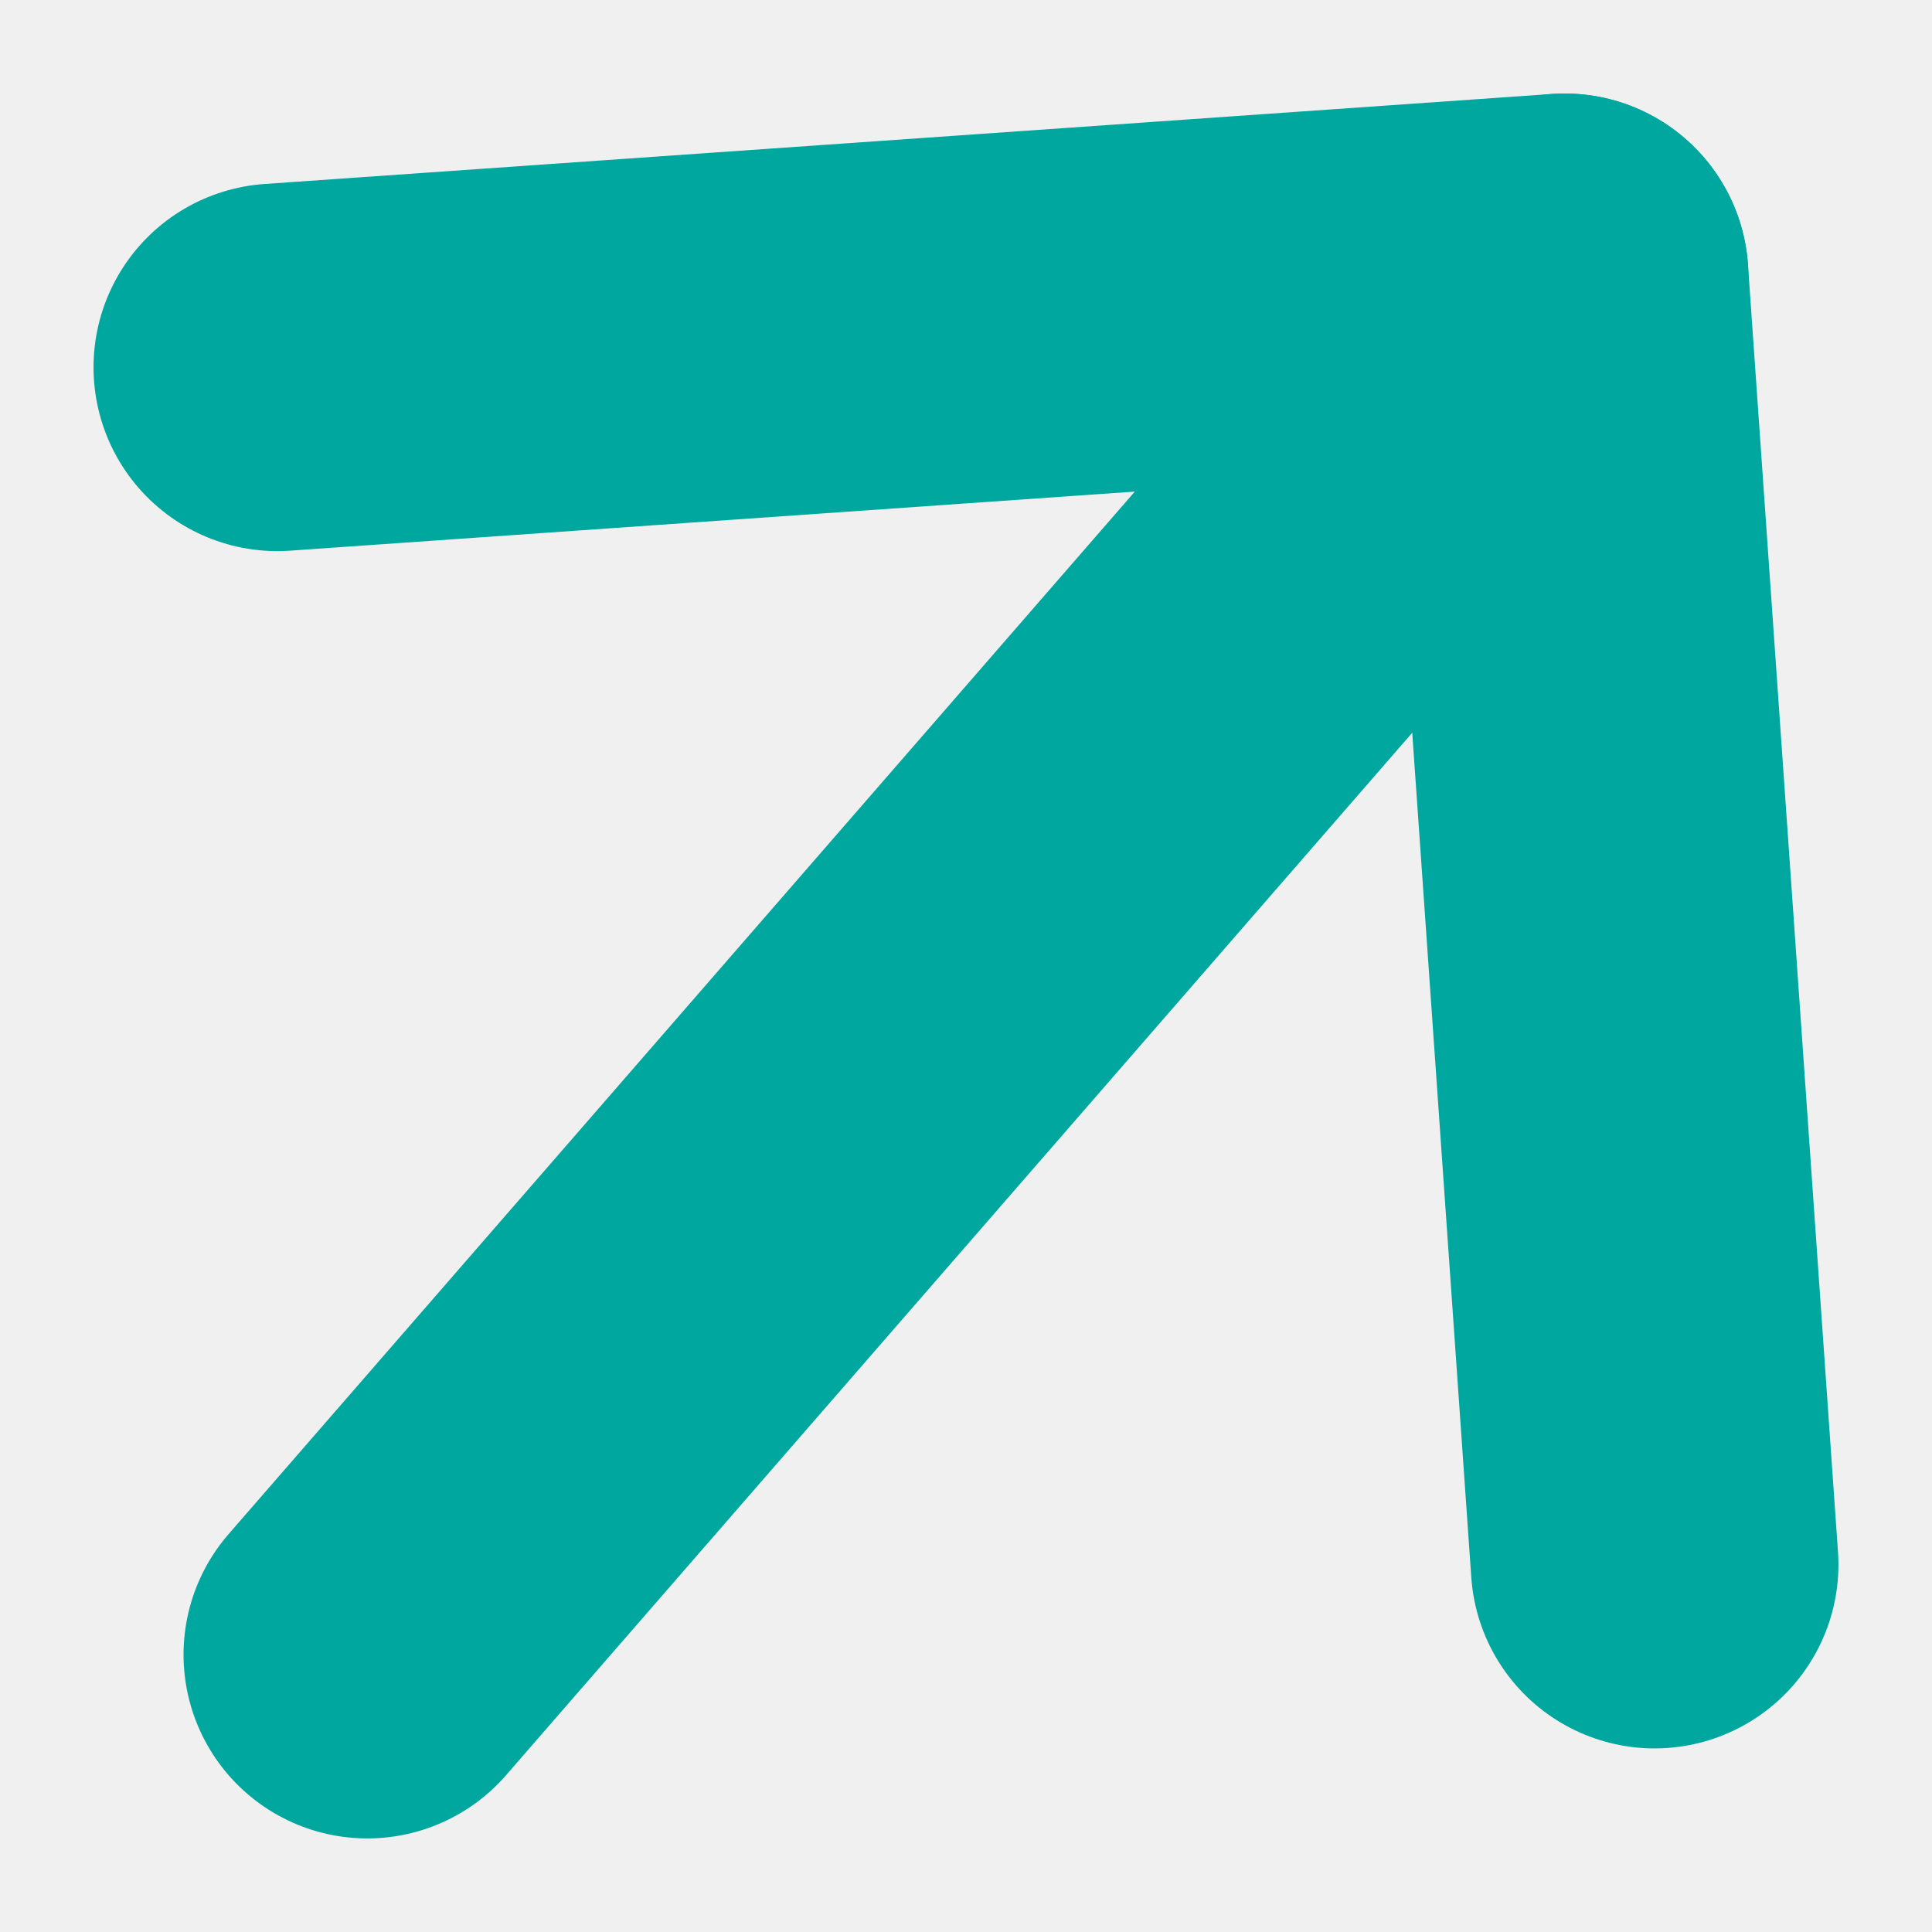
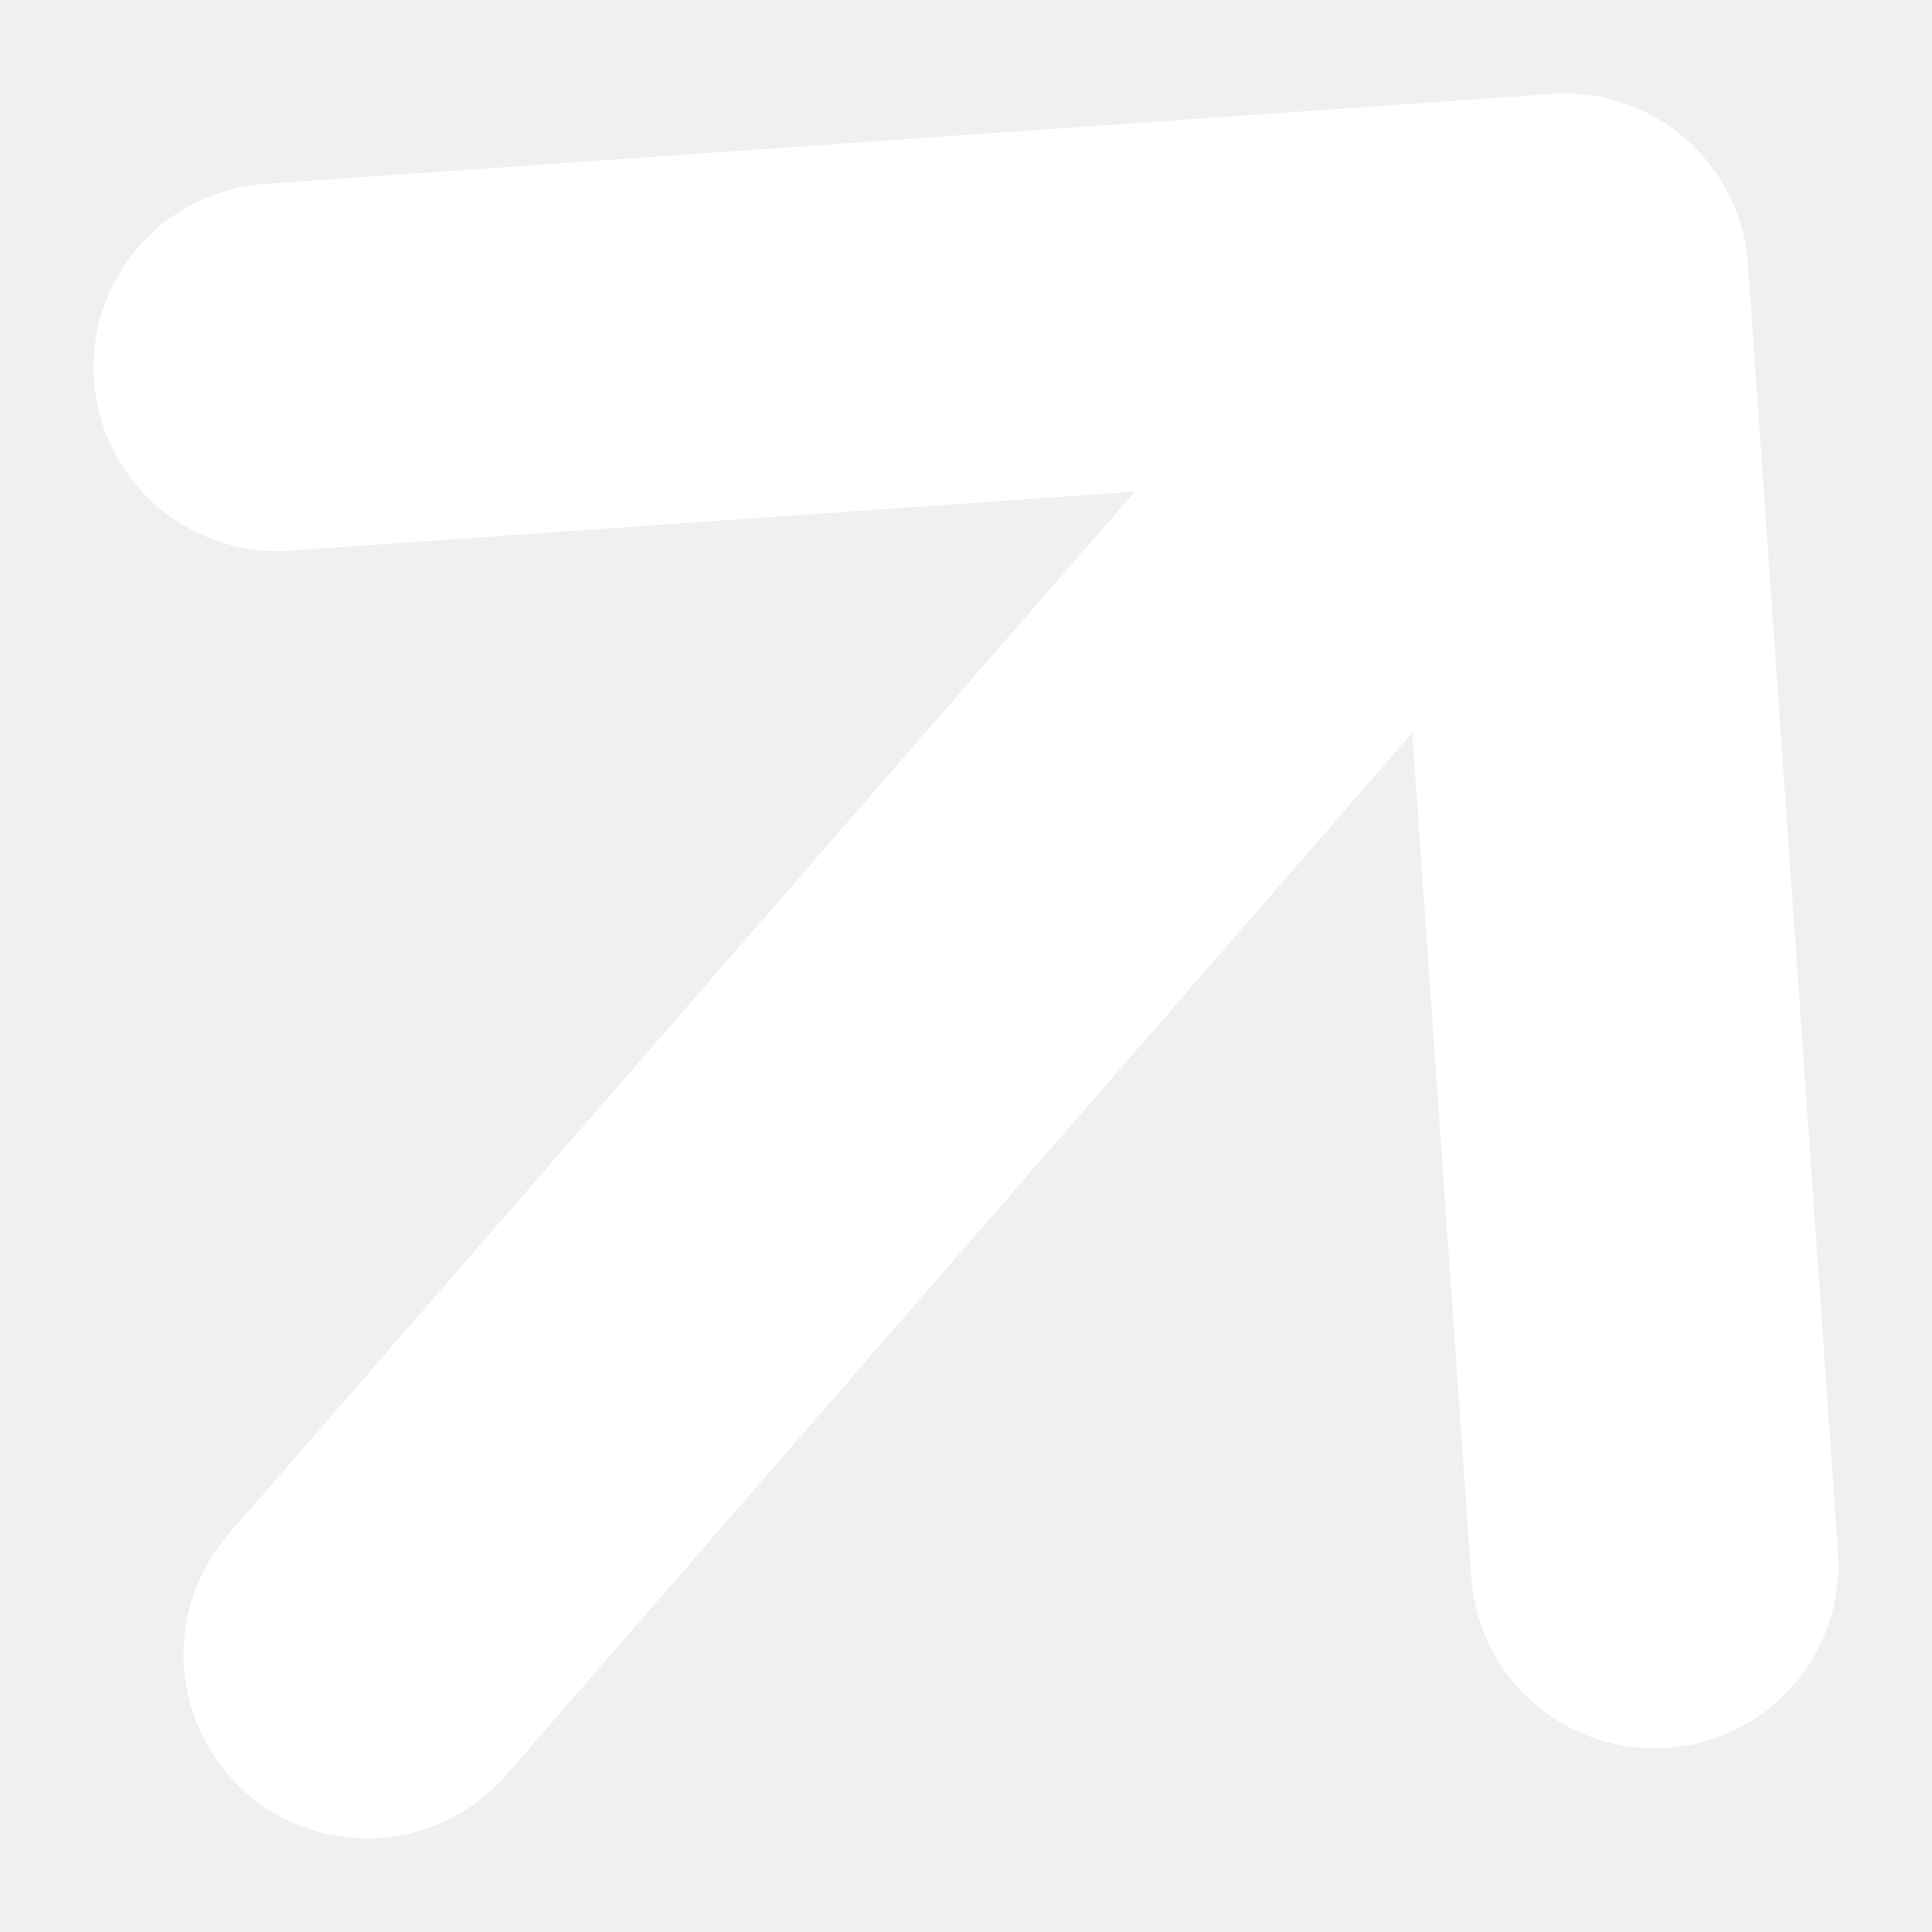
<svg xmlns="http://www.w3.org/2000/svg" width="7.884" height="7.884" viewBox="0 0 7.884 7.884">
  <g id="Icon_feather-arrow-down-right" data-name="Icon feather-arrow-down-right" transform="translate(-8.243 17.959) rotate(-94)">
-     <path id="Path_49476" data-name="Path 49476" d="M10.5,10.5l5.266,5.266" fill="none" stroke="#00a79e" stroke-linecap="round" stroke-linejoin="round" stroke-width="1.5" />
-     <path id="Path_49477" data-name="Path 49477" d="M15.766,10.5v5.266H10.5" fill="none" stroke="#00a79e" stroke-linecap="round" stroke-linejoin="round" stroke-width="1.5" />
+     <path id="Path_49476" data-name="Path 49476" d="M10.5,10.5l5.266,5.266" fill="none" stroke="#FFF" stroke-linecap="round" stroke-linejoin="round" stroke-width="1.5" />
+     <path id="Path_49477" data-name="Path 49477" d="M15.766,10.5v5.266H10.5" fill="none" stroke="#FFF" stroke-linecap="round" stroke-linejoin="round" stroke-width="1.5" />
  </g>
</svg>
